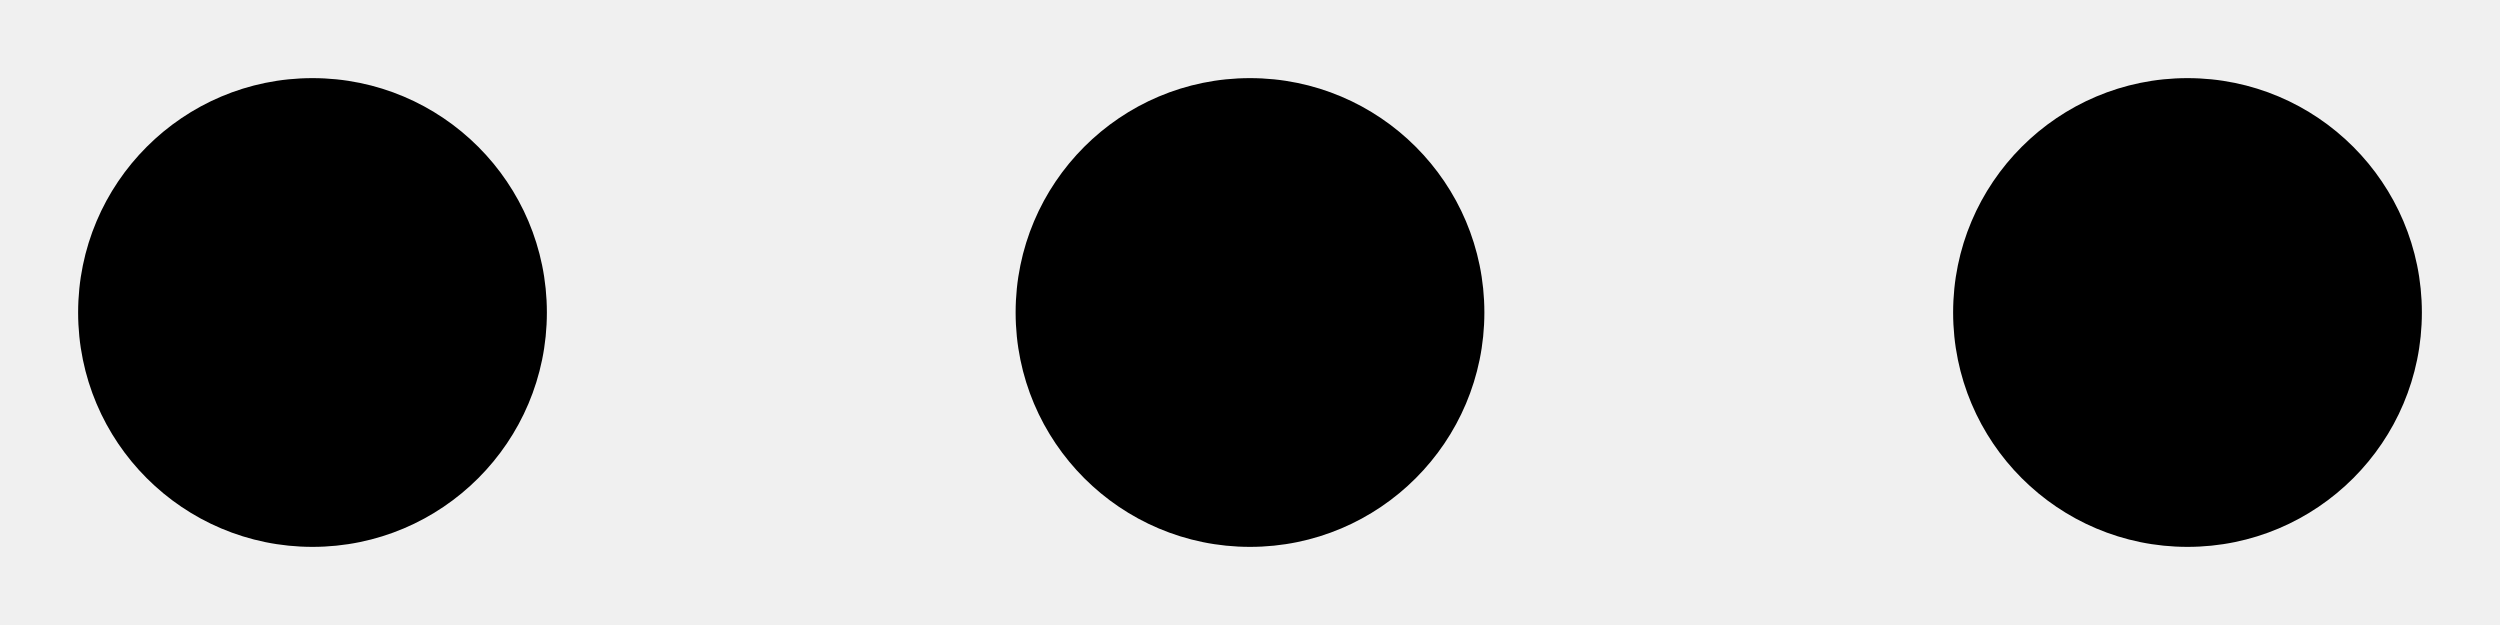
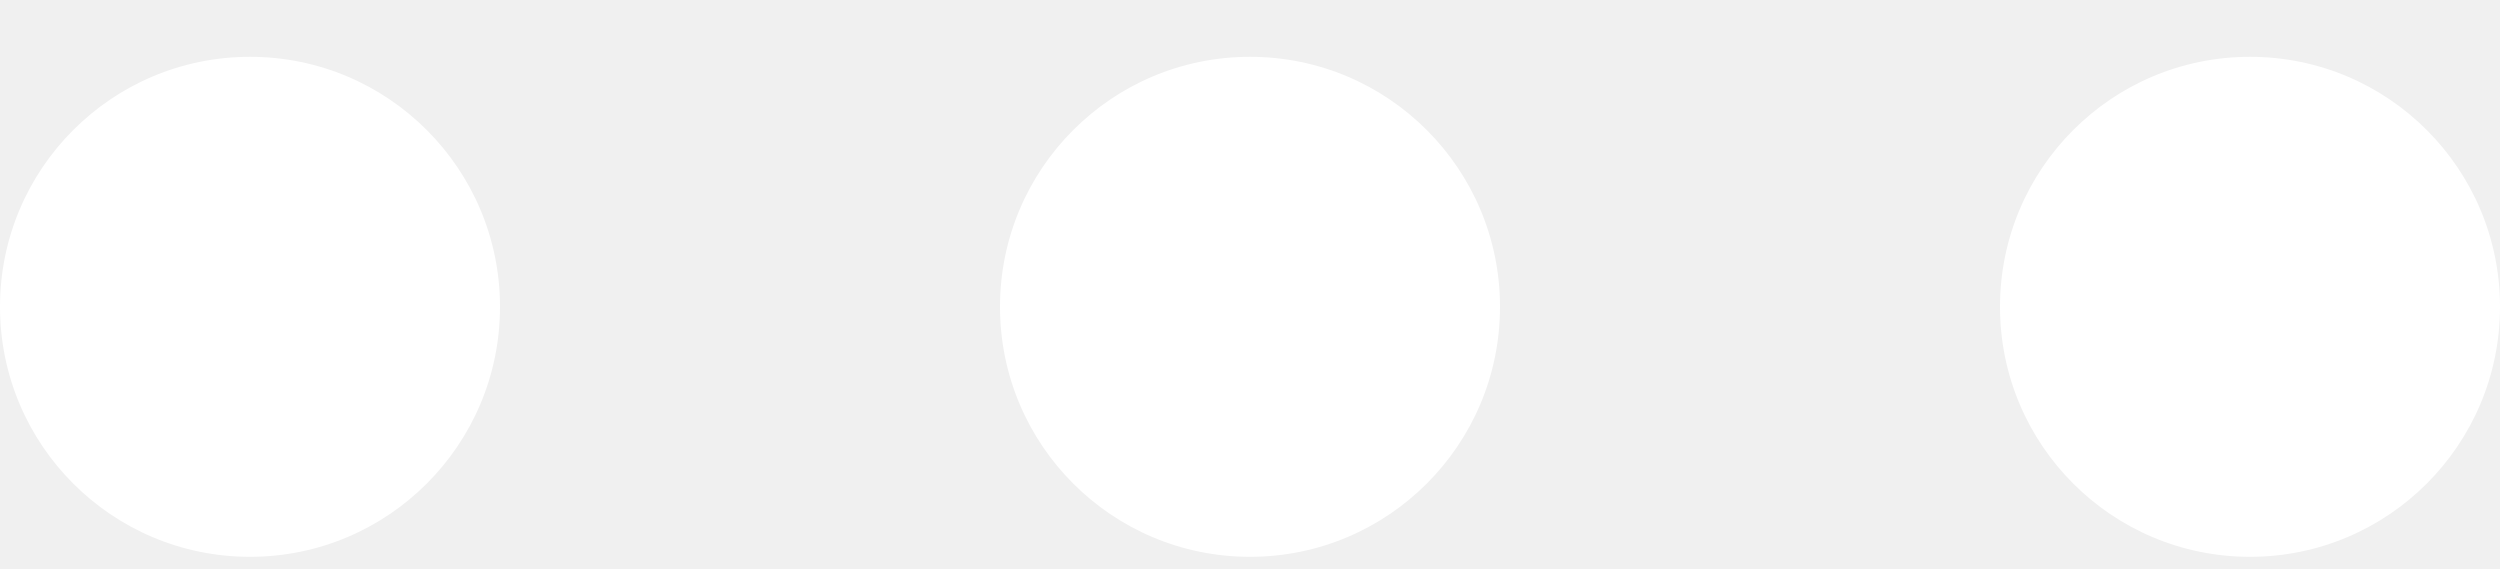
- <svg xmlns="http://www.w3.org/2000/svg" version="1.1" width="128" height="32" viewBox="0 0 128 32">
-   <path d="M28 16c0 6.627-5.373 12-12 12s-12-5.373-12-12c0-6.627 5.373-12 12-12s12 5.373 12 12z" />
-   <path d="M76 16c0 6.627-5.373 12-12 12s-12-5.373-12-12c0-6.627 5.373-12 12-12s12 5.373 12 12z" />
-   <path d="M124 16c0 6.627-5.373 12-12 12s-12-5.373-12-12c0-6.627 5.373-12 12-12s12 5.373 12 12z" />
+ <svg xmlns="http://www.w3.org/2000/svg" width="22px" height="5px" viewBox="0 0 22 5" version="1.1">
+   <g id="Page-1" stroke="none" stroke-width="1" fill="none" fill-rule="evenodd">
+     <g id="ic_option_more" transform="translate(0, 0.5)" fill="#FFFFFF" fill-rule="nonzero">
+       <path d="M4.4,2.2 C4.4,3.415 3.415,4.4 2.2,4.4 C0.985,4.4 0,3.415 0,2.2 C0,0.985 0.985,0 2.2,0 C3.415,0 4.4,0.985 4.4,2.2 Z" id="Path" />
+       <path d="M13.2,2.2 C13.2,3.415 12.215,4.4 11,4.4 C9.785,4.4 8.8,3.415 8.8,2.2 C8.8,0.985 9.785,0 11,0 C12.215,0 13.2,0.985 13.2,2.2 Z" id="Path" />
+       <path d="M22,2.2 C22,3.415 21.015,4.4 19.8,4.4 C18.585,4.4 17.6,3.415 17.6,2.2 C17.6,0.985 18.585,0 19.8,0 C21.015,0 22,0.985 22,2.2 Z" id="Path" />
+     </g>
+   </g>
</svg>
